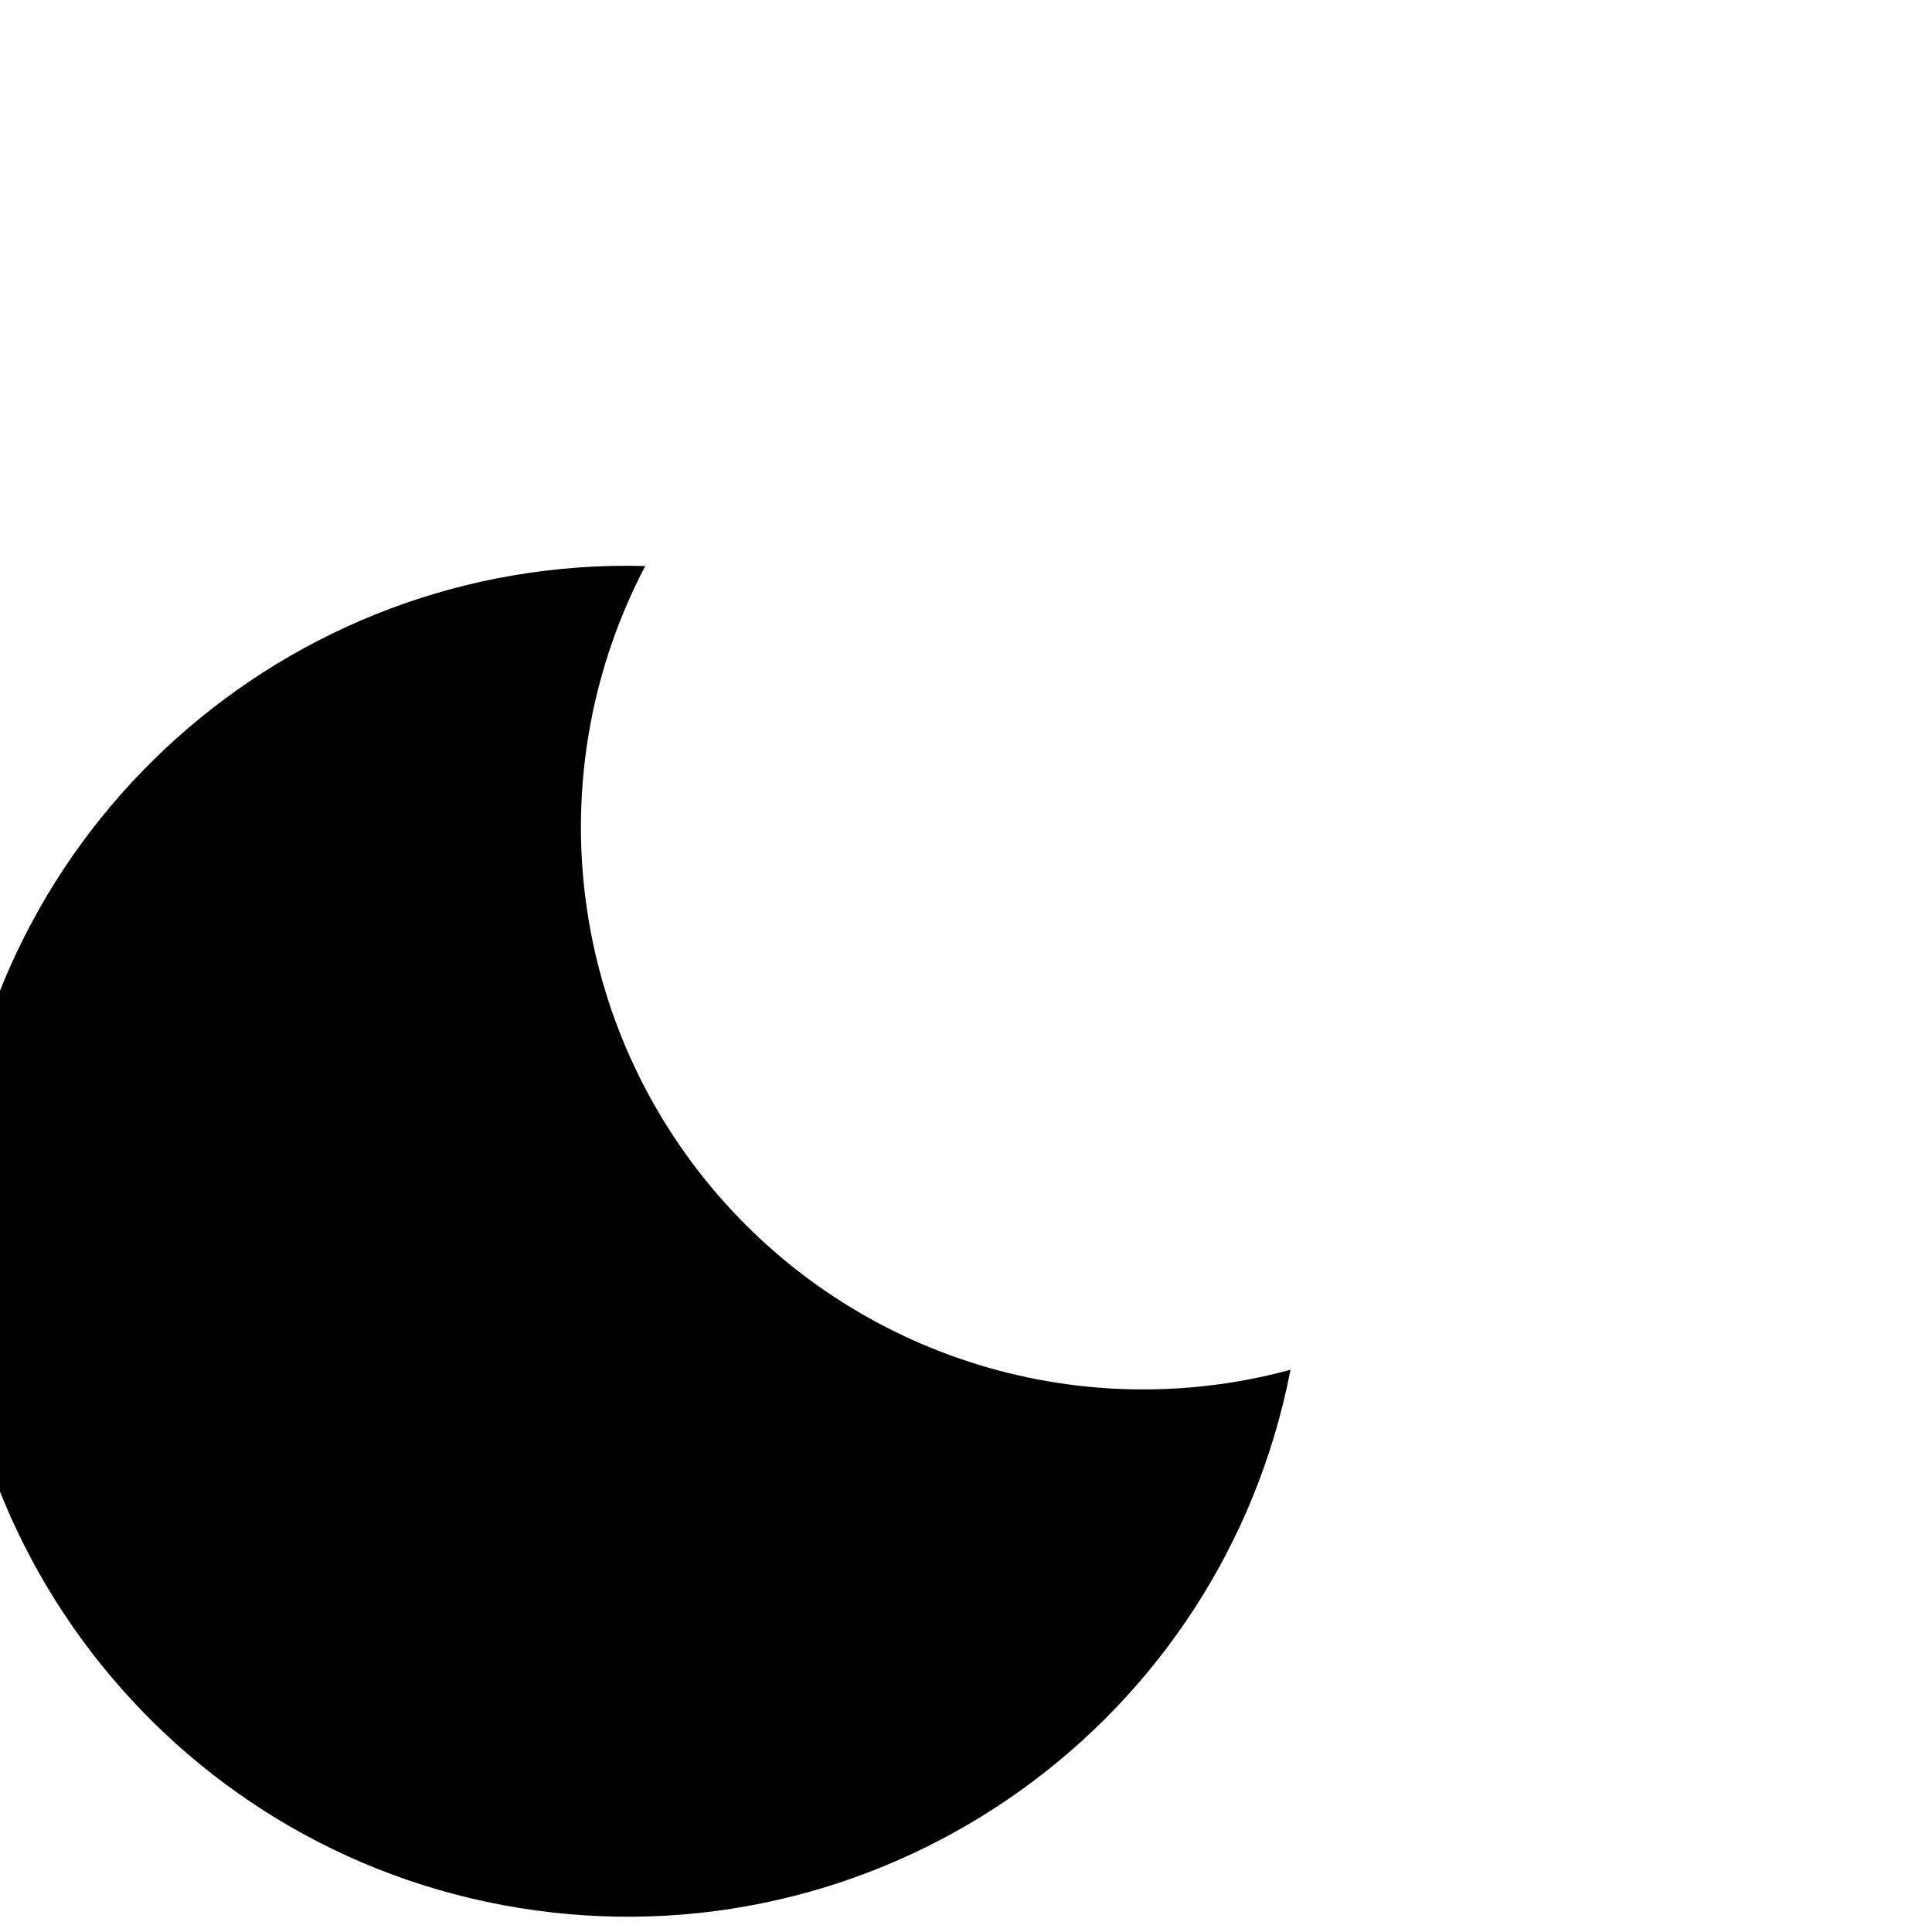
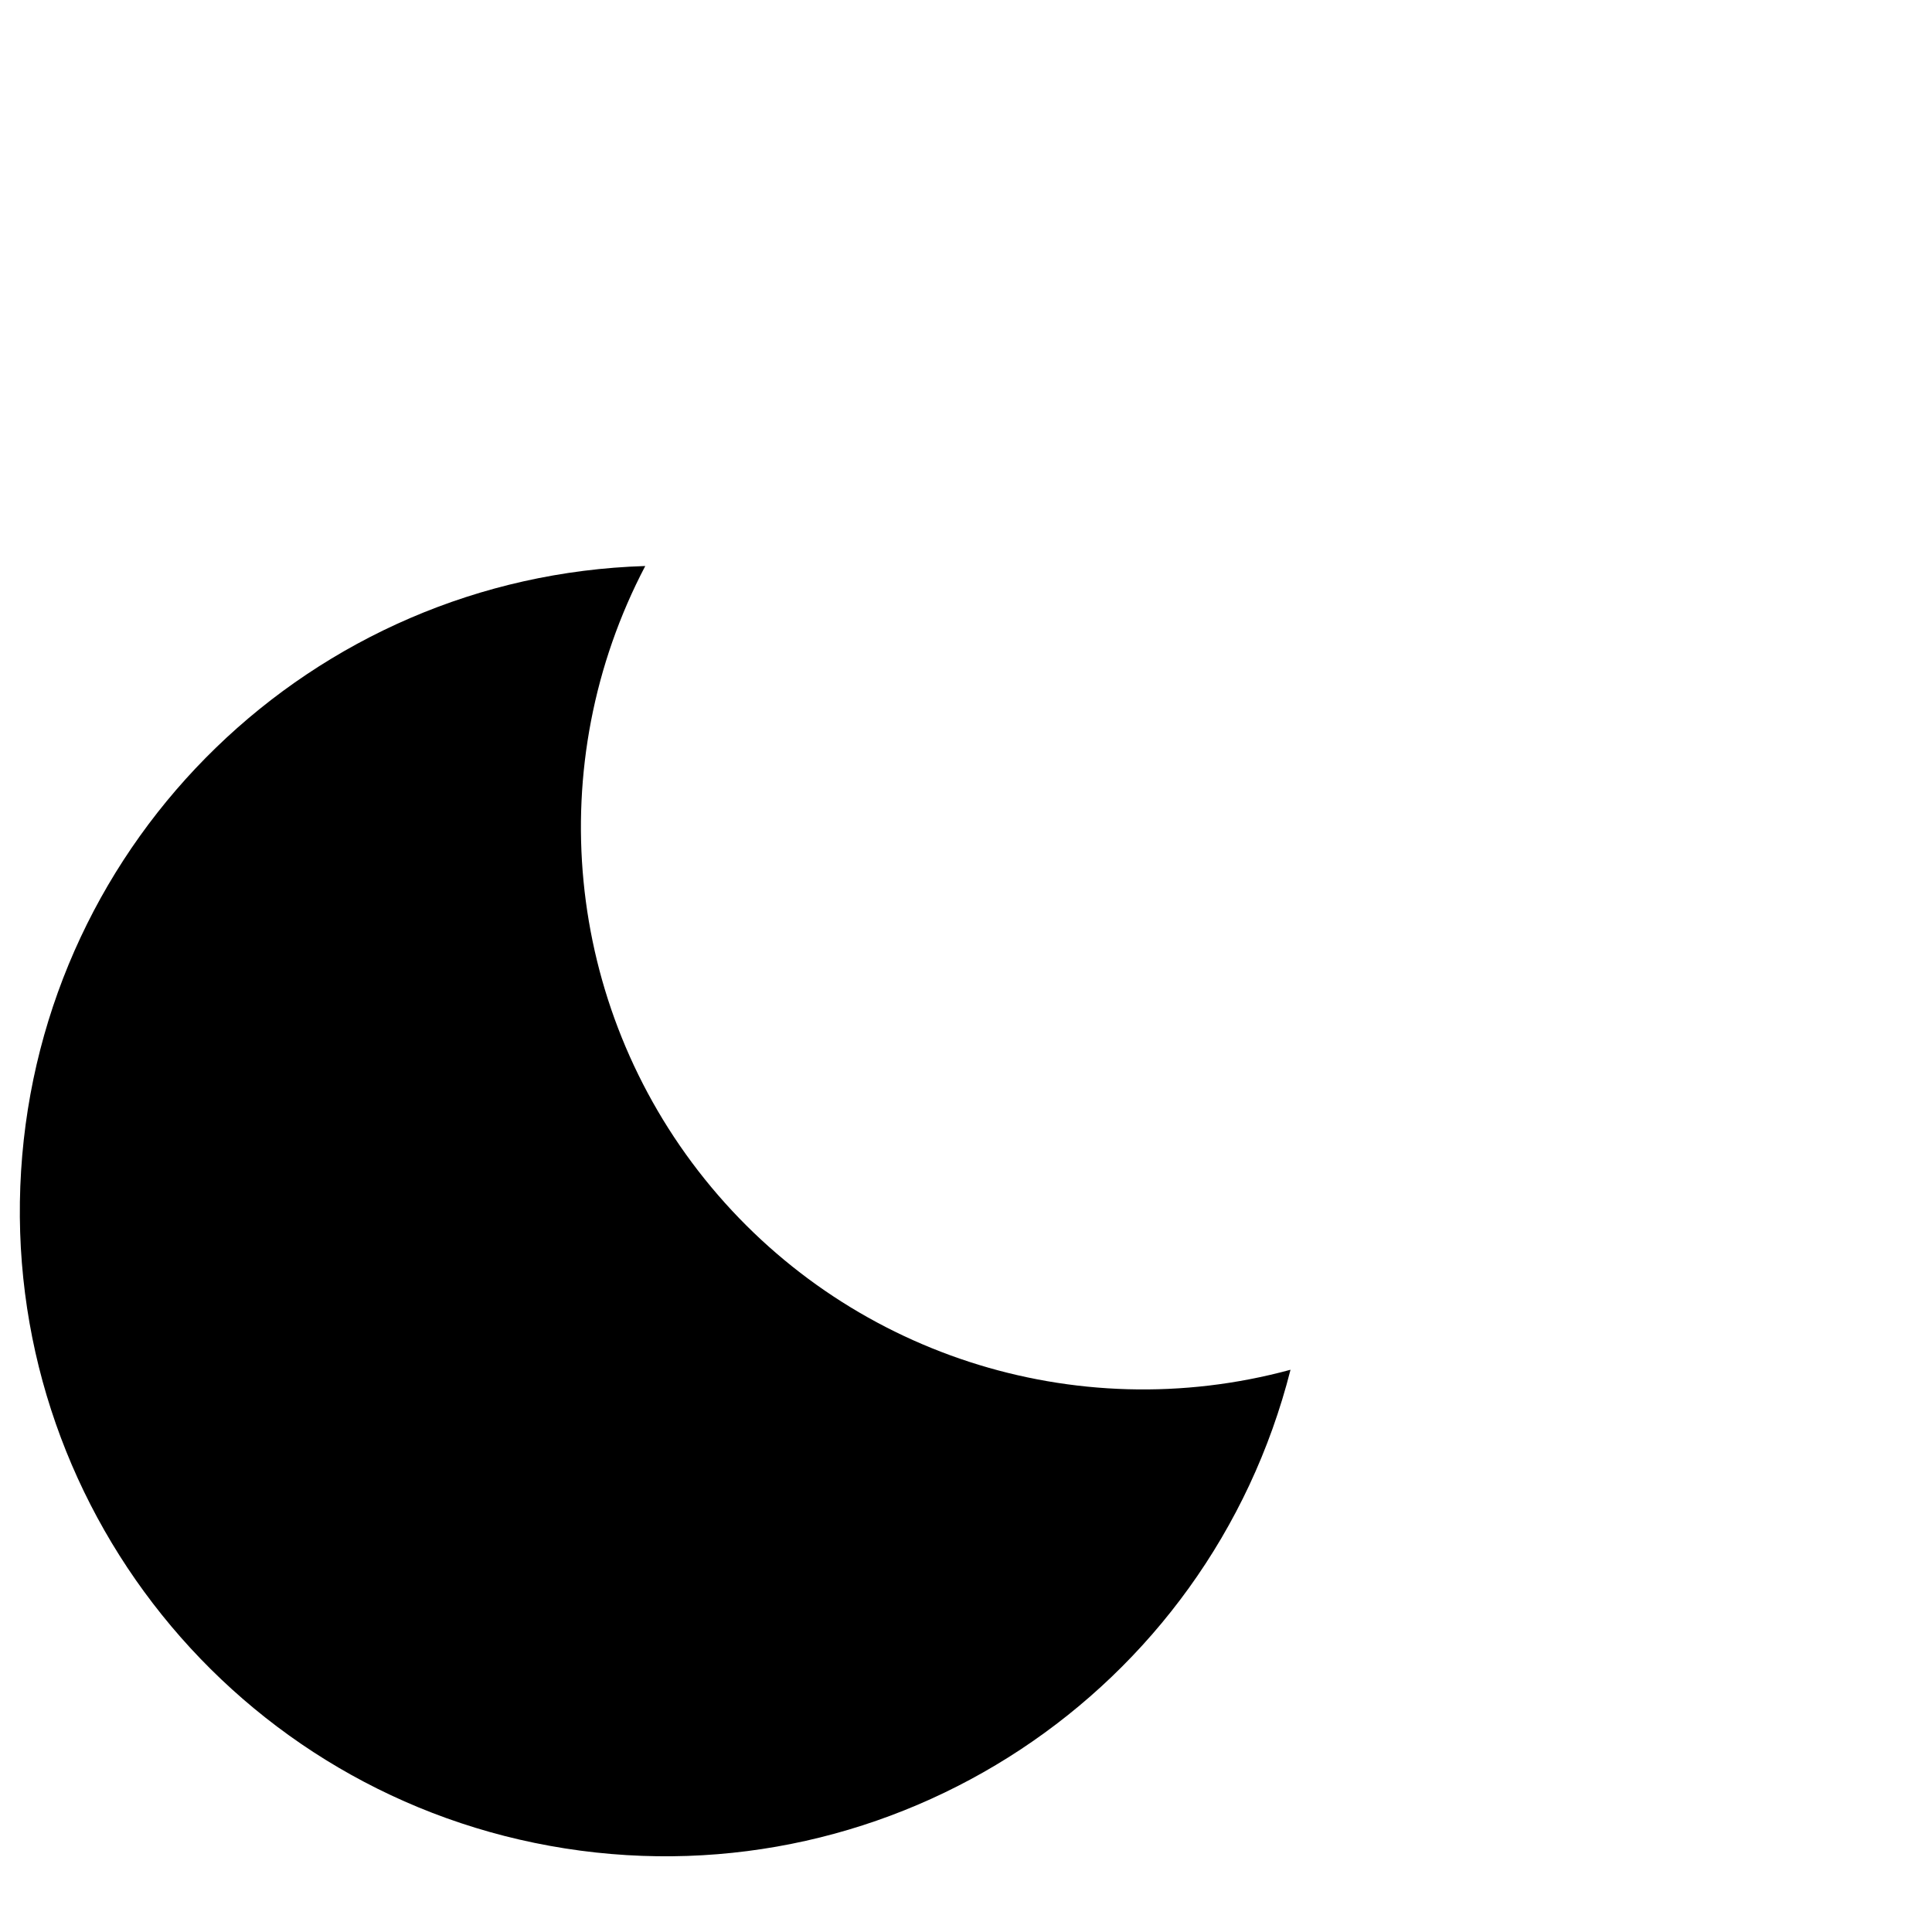
<svg xmlns="http://www.w3.org/2000/svg" viewBox="0 0 512 512">
-   <path d="M171 150 A179 179 0 1 0 342 363 A149 149 0 0 1 171 150 Z" fill="currentColor" stroke="currentColor" stroke-width="0" stroke-linecap="round" stroke-linejoin="round" />
+   <path d="M171 150 A171 171 0 1 0 342 363 A149 149 0 0 1 171 150 Z" fill="currentColor" stroke="currentColor" stroke-width="0" stroke-linecap="round" stroke-linejoin="round" />
</svg>
